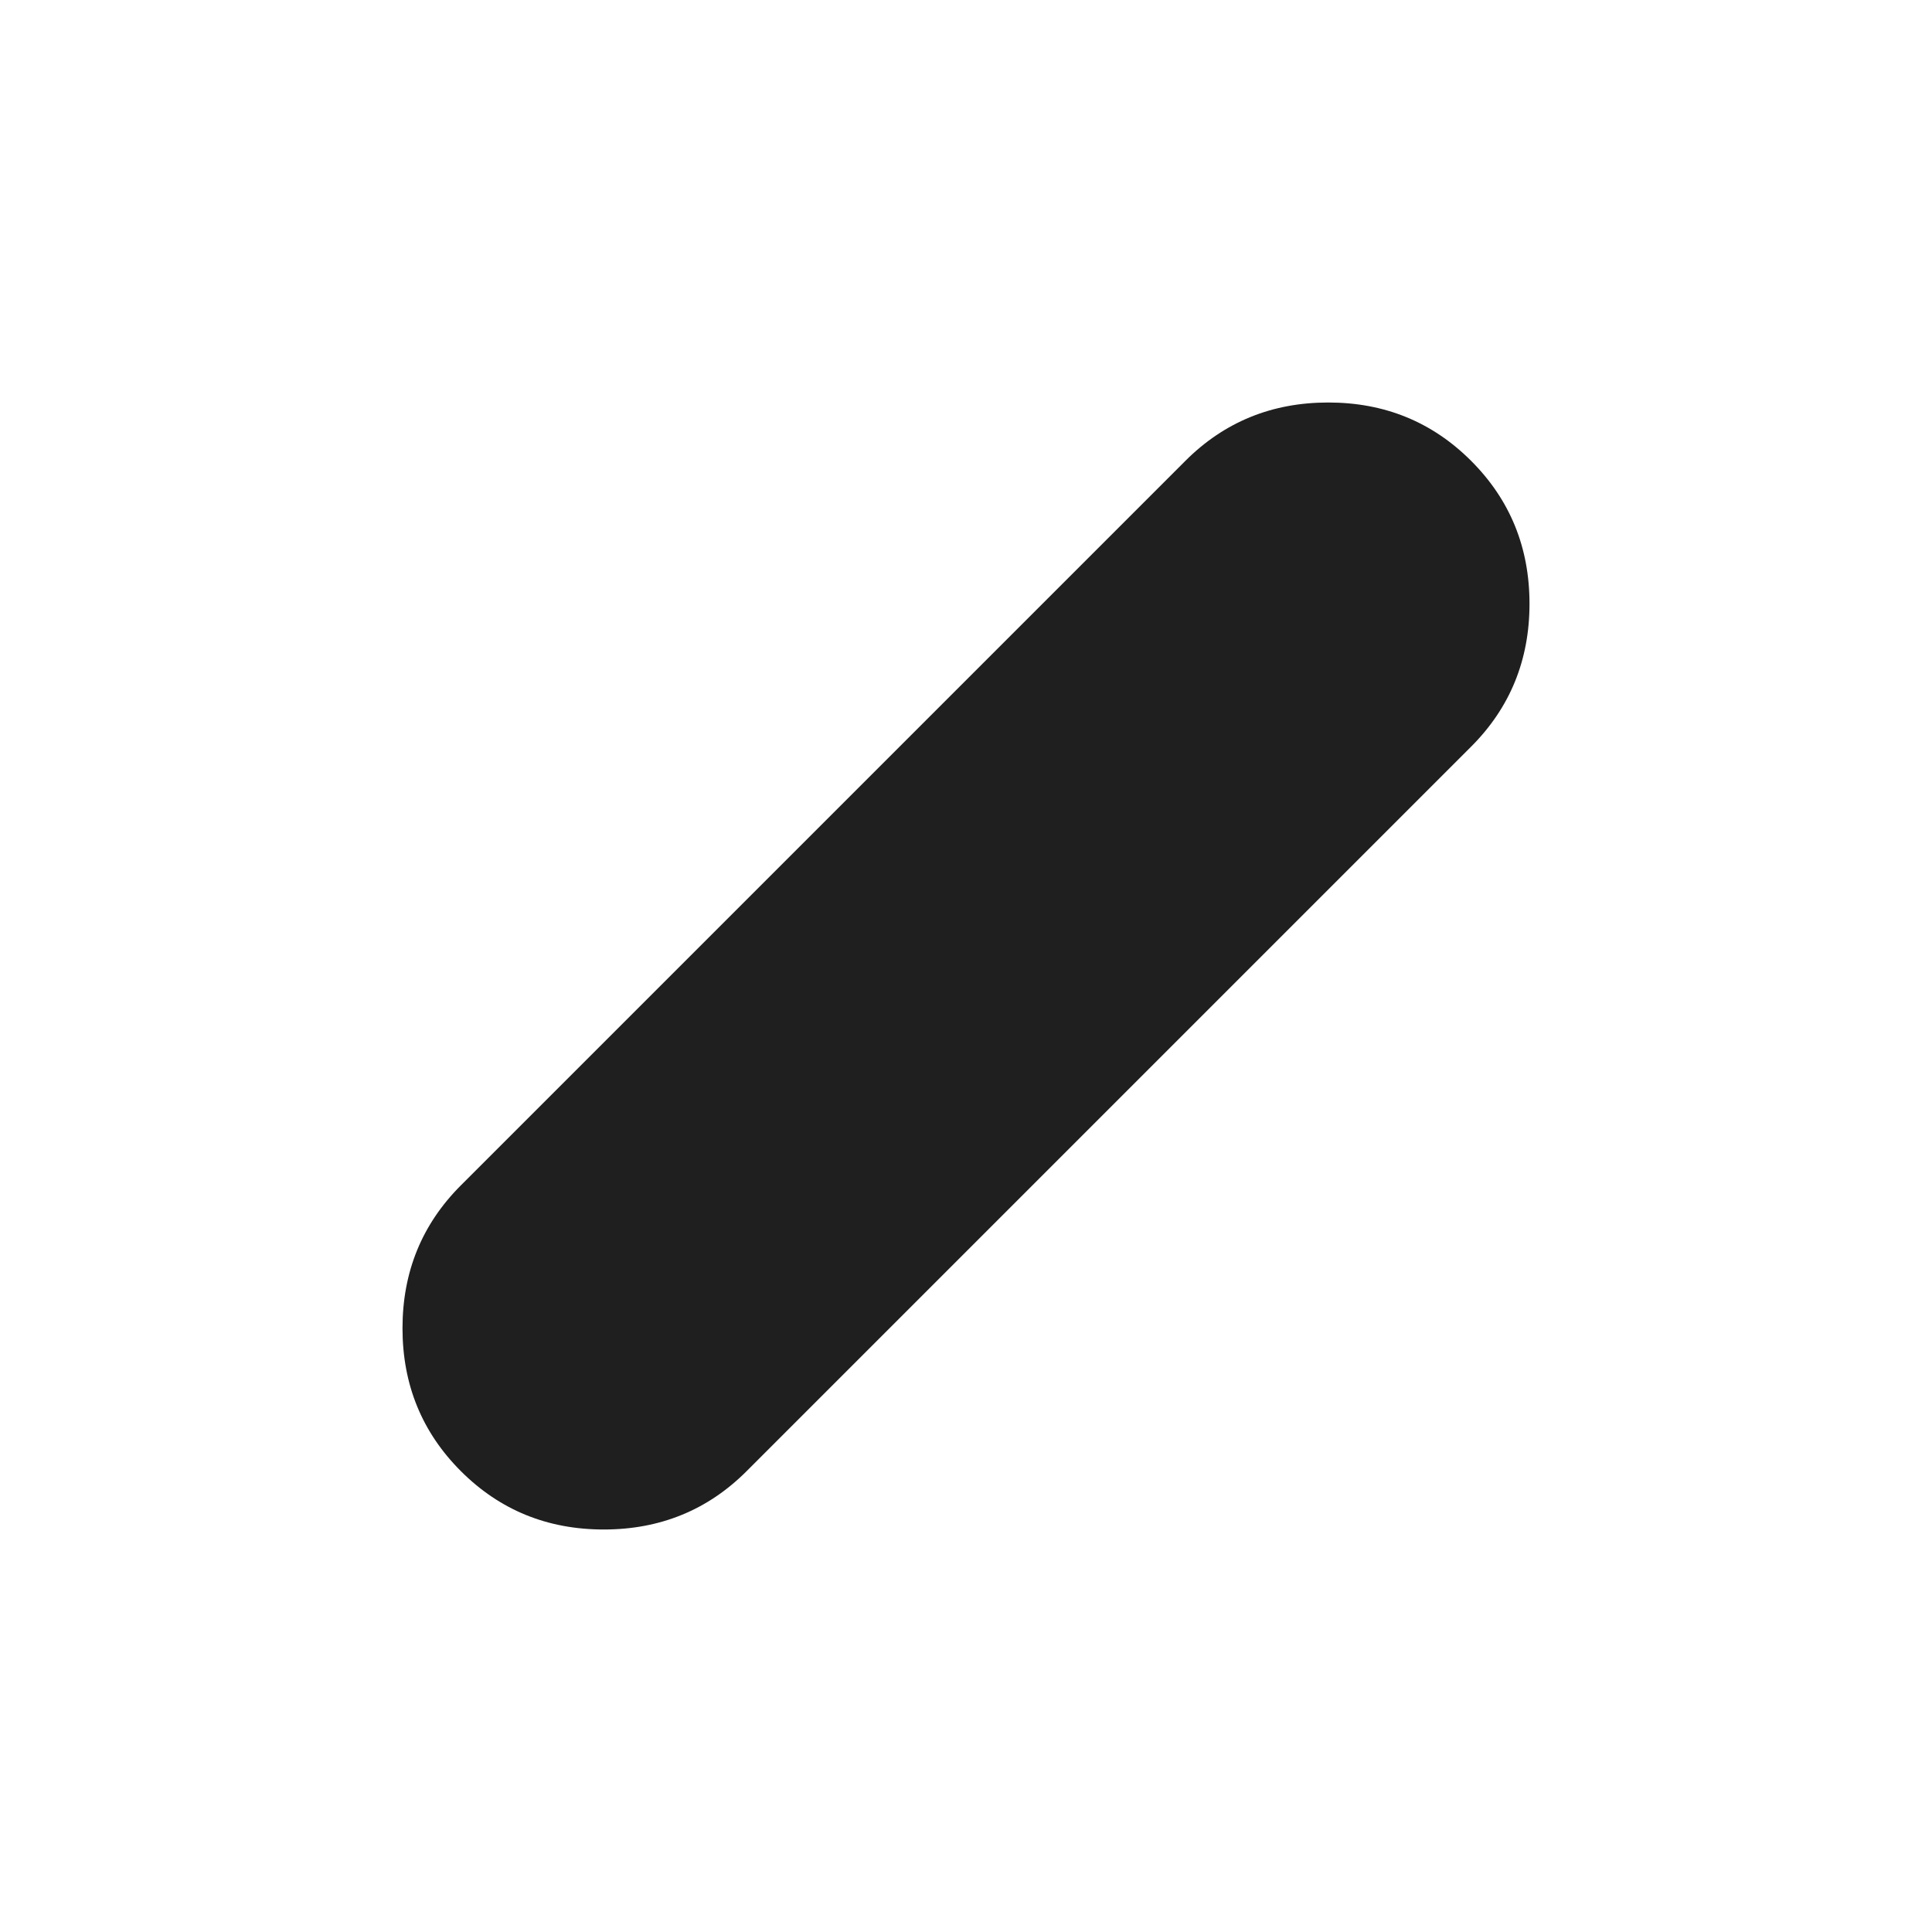
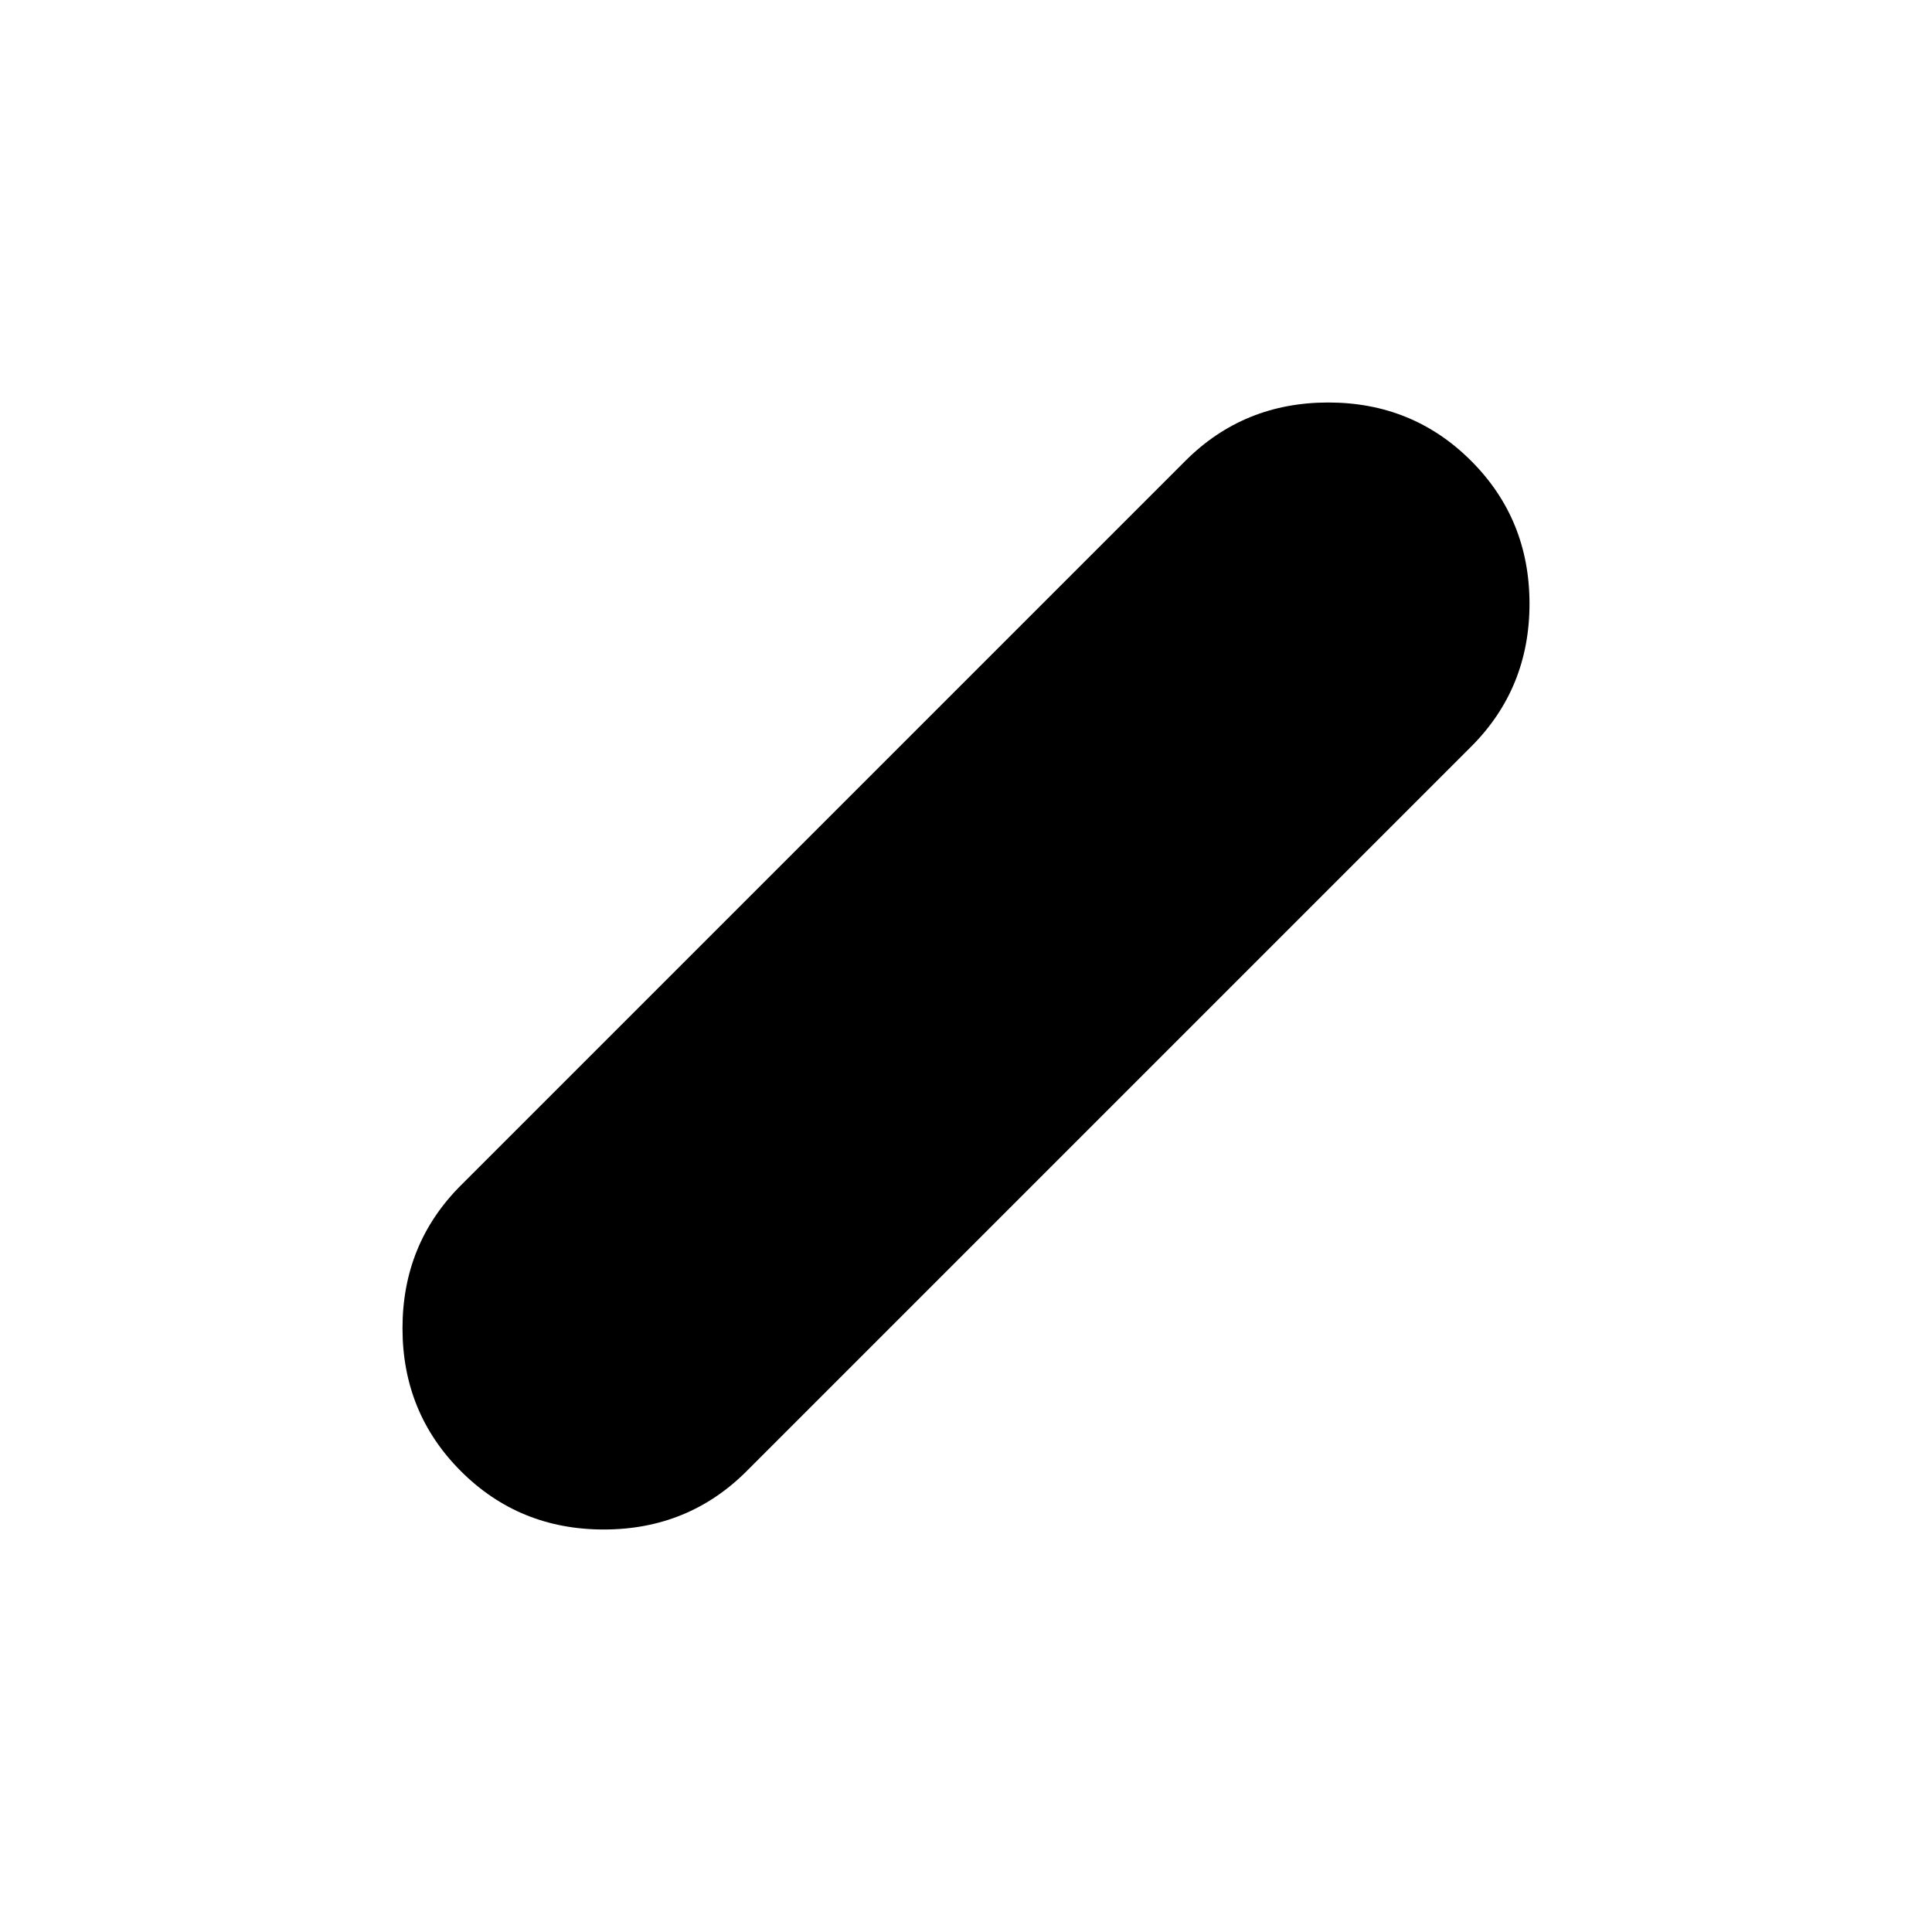
- <svg xmlns="http://www.w3.org/2000/svg" height="24px" viewBox="0 -960 960 960" width="24px" fill="#1f1f1f">
+ <svg xmlns="http://www.w3.org/2000/svg" height="24px" viewBox="0 -960 960 960" width="24px" fill="currentColor">
  <path d="M200-300q0-42 29-71l360-360q29-29 71-29t71 29q29 29 29 71t-29 71L371-229q-29 29-71 29t-71-29q-29-29-29-71Z" />
</svg>
